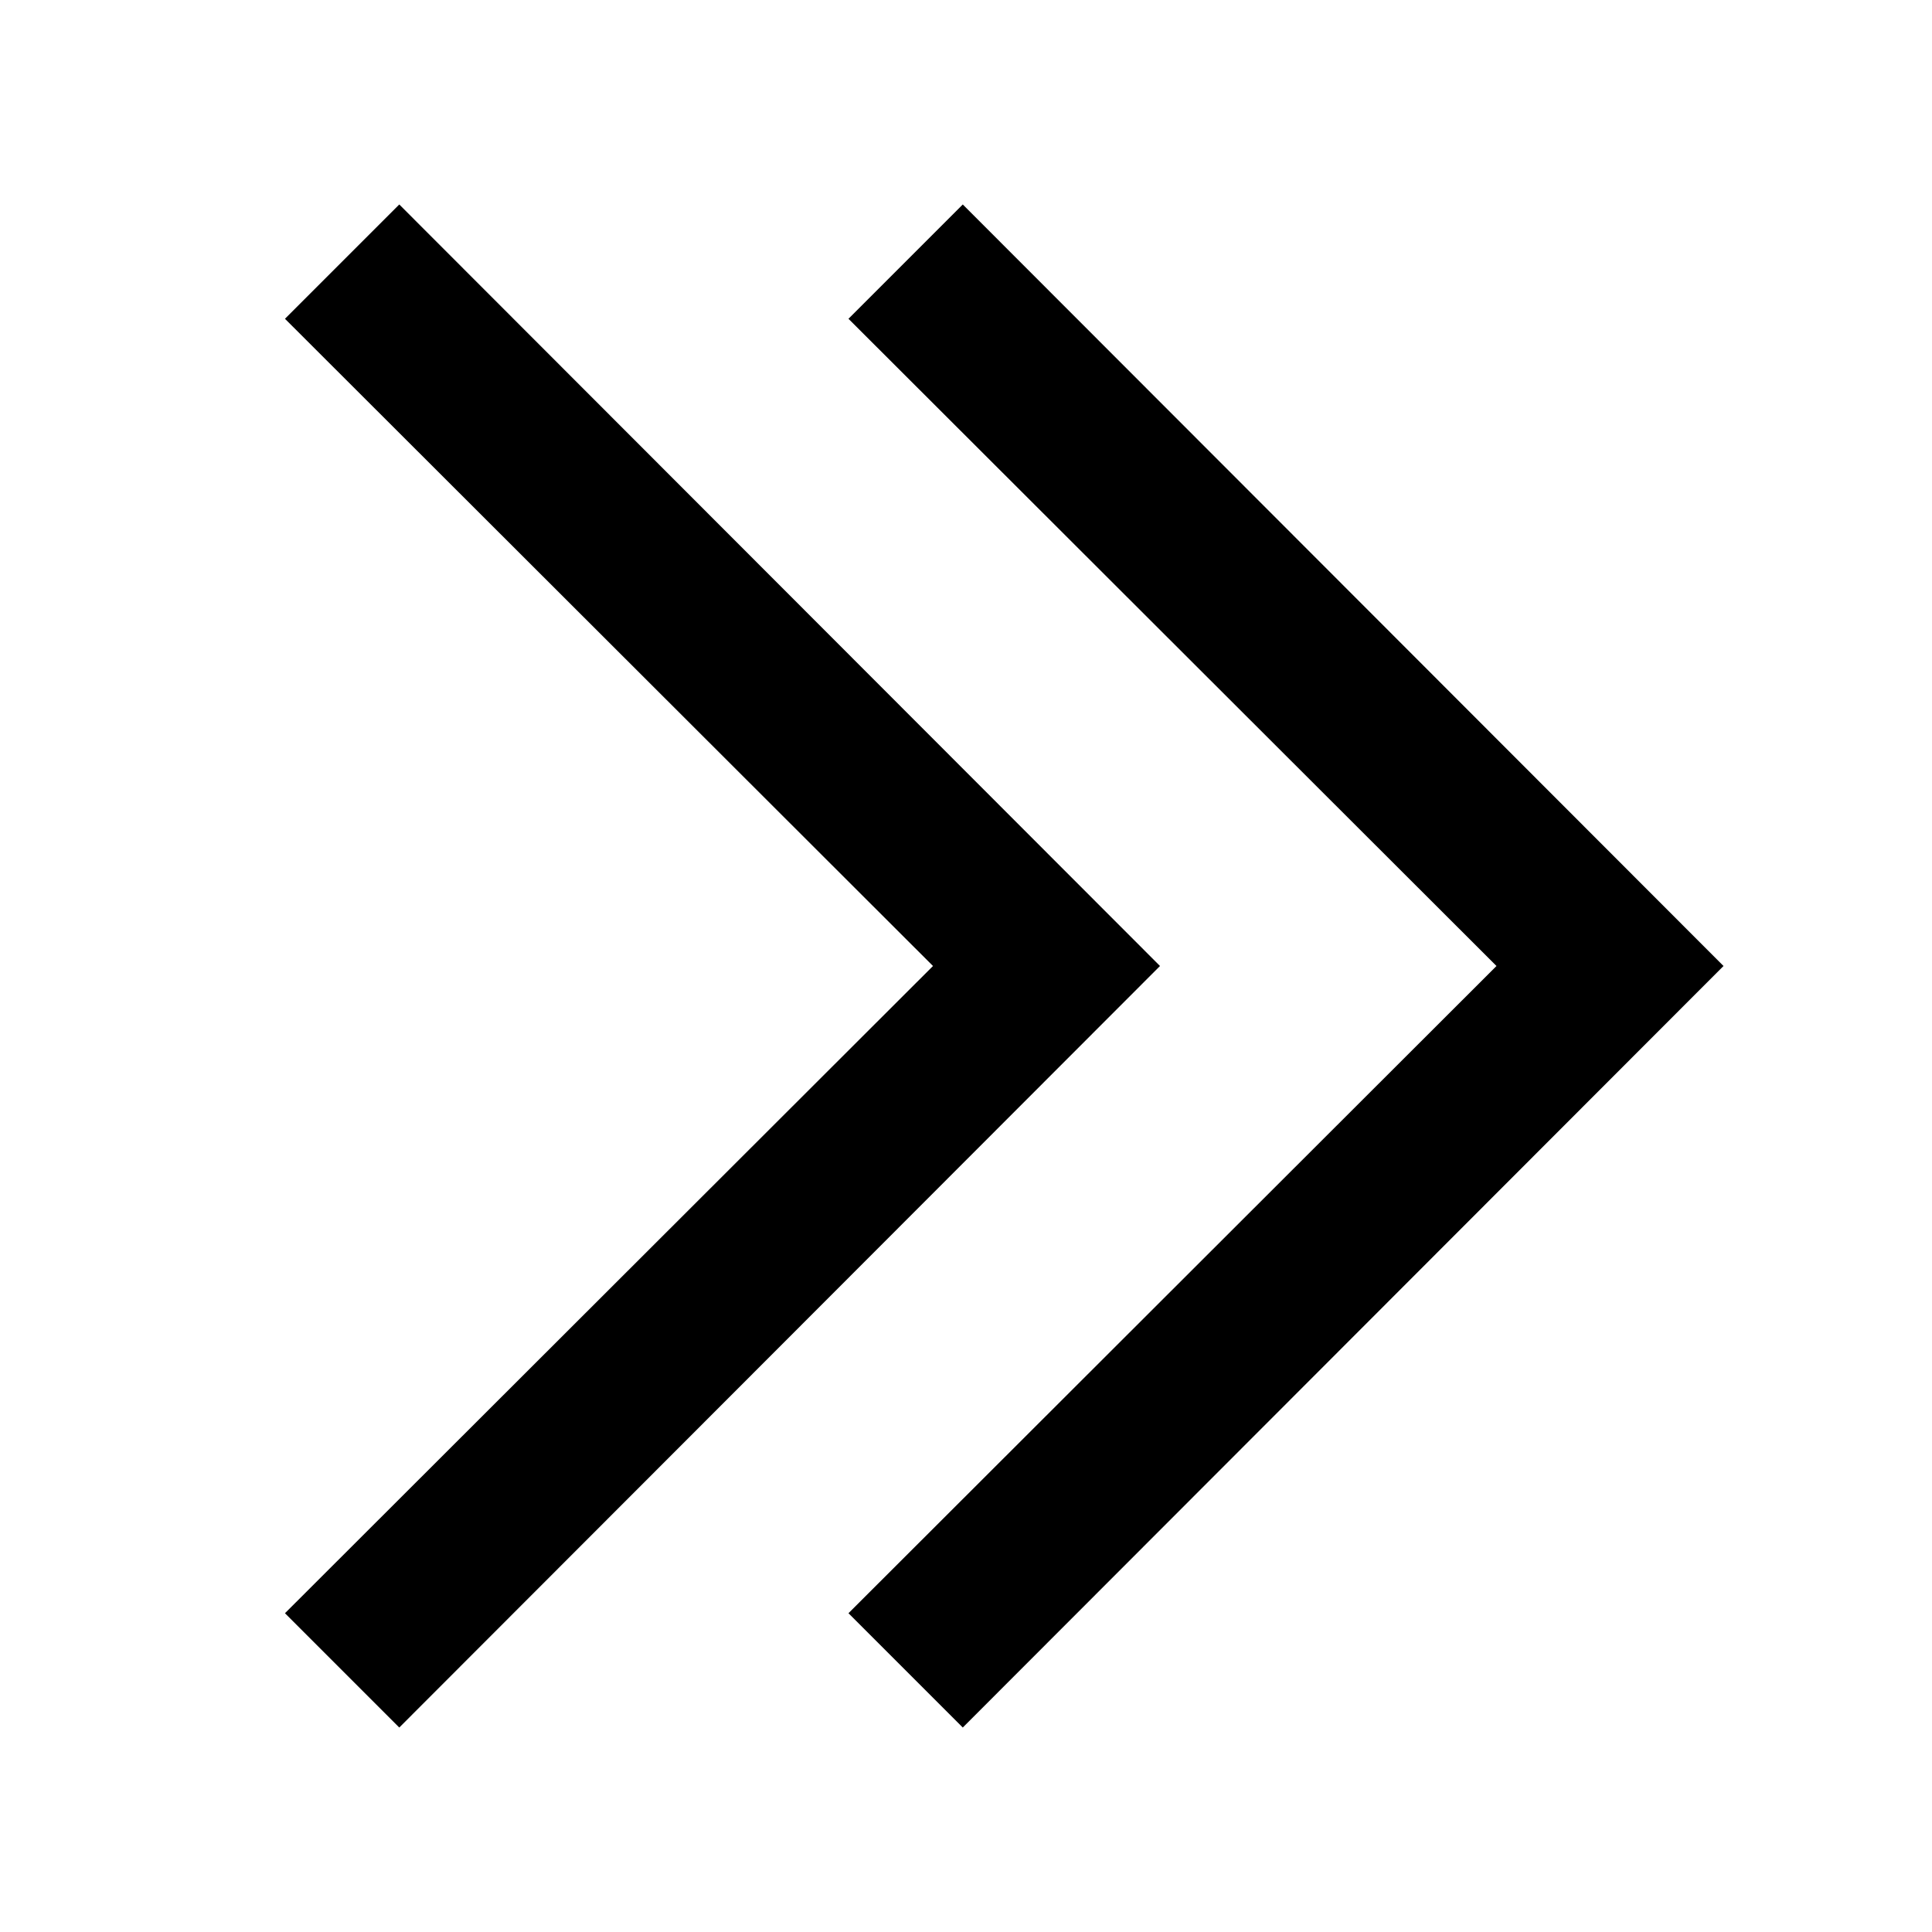
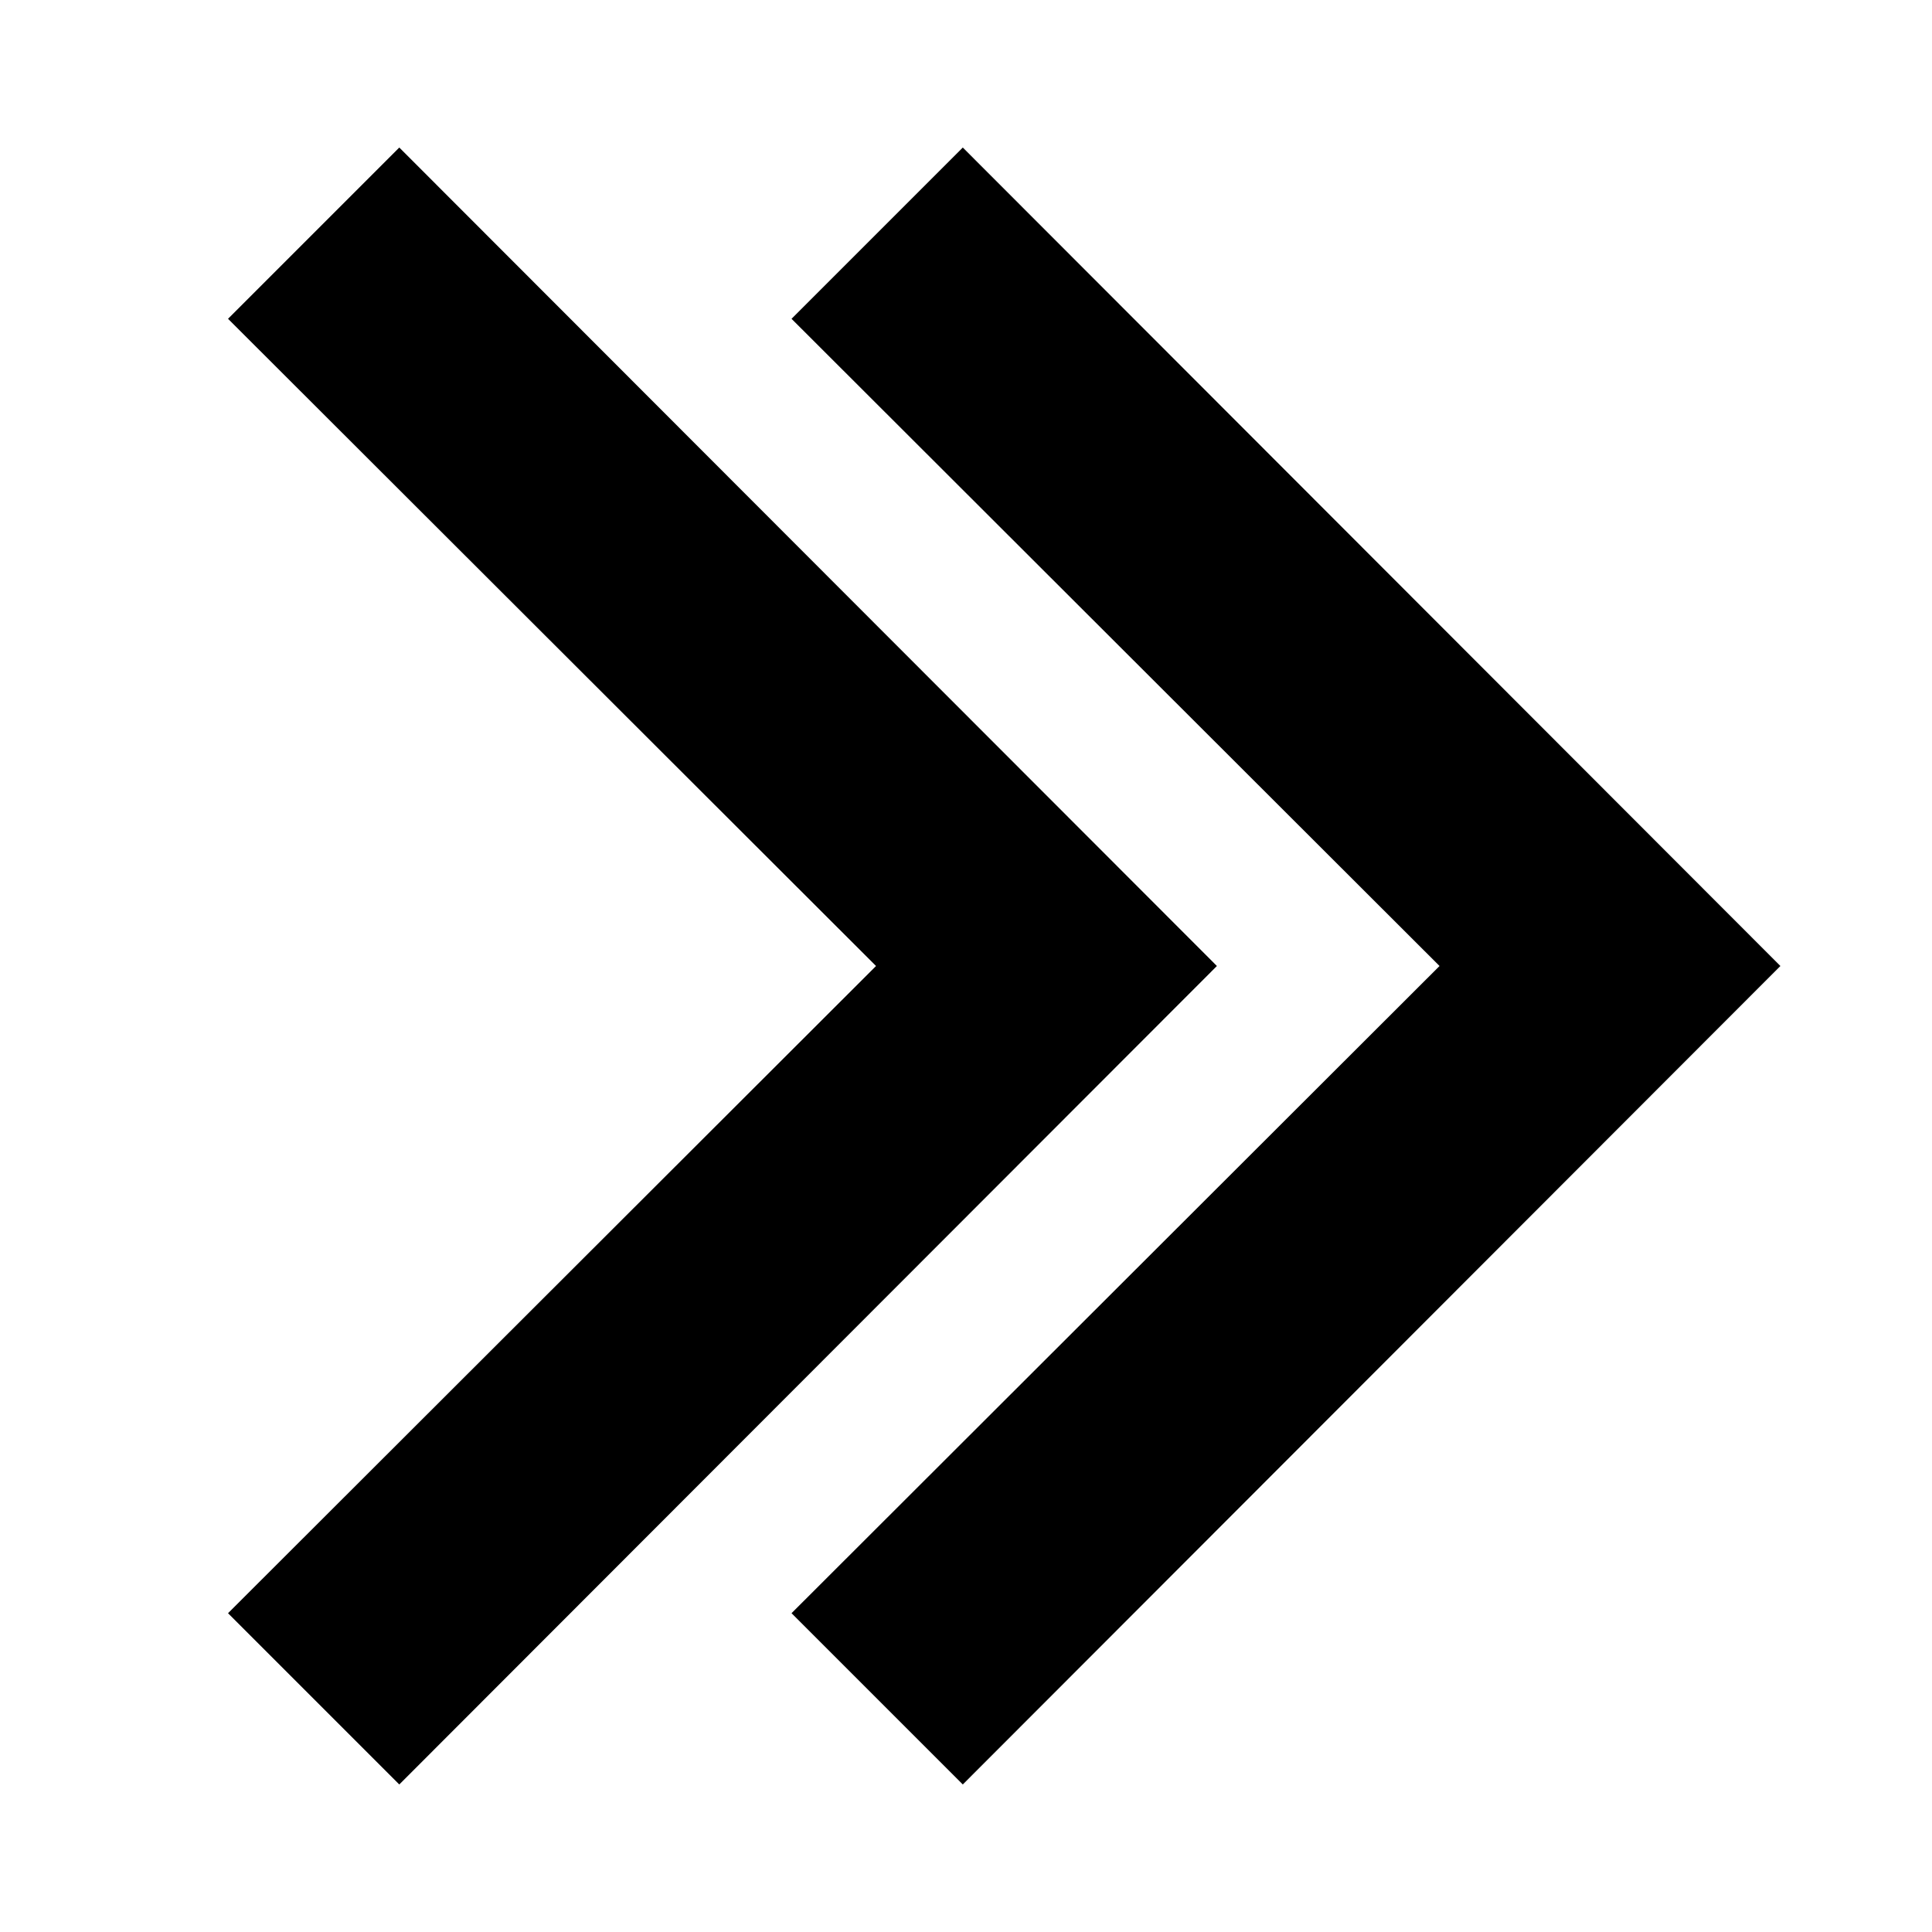
- <svg xmlns="http://www.w3.org/2000/svg" viewBox="0 0 24 24">
+ <svg xmlns="http://www.w3.org/2000/svg" stroke="currentColor" fill="currentColor" viewBox="0 0 24 24">
  <g>
    <path d="M11.59 12L3.54 3.96l1.42-1.42L14.41 12l-9.45 9.46-1.42-1.42L11.59 12zm7 0l-8.05-8.04 1.42-1.42L21.41 12l-9.45 9.46-1.42-1.42L18.59 12z" />
  </g>
</svg>
